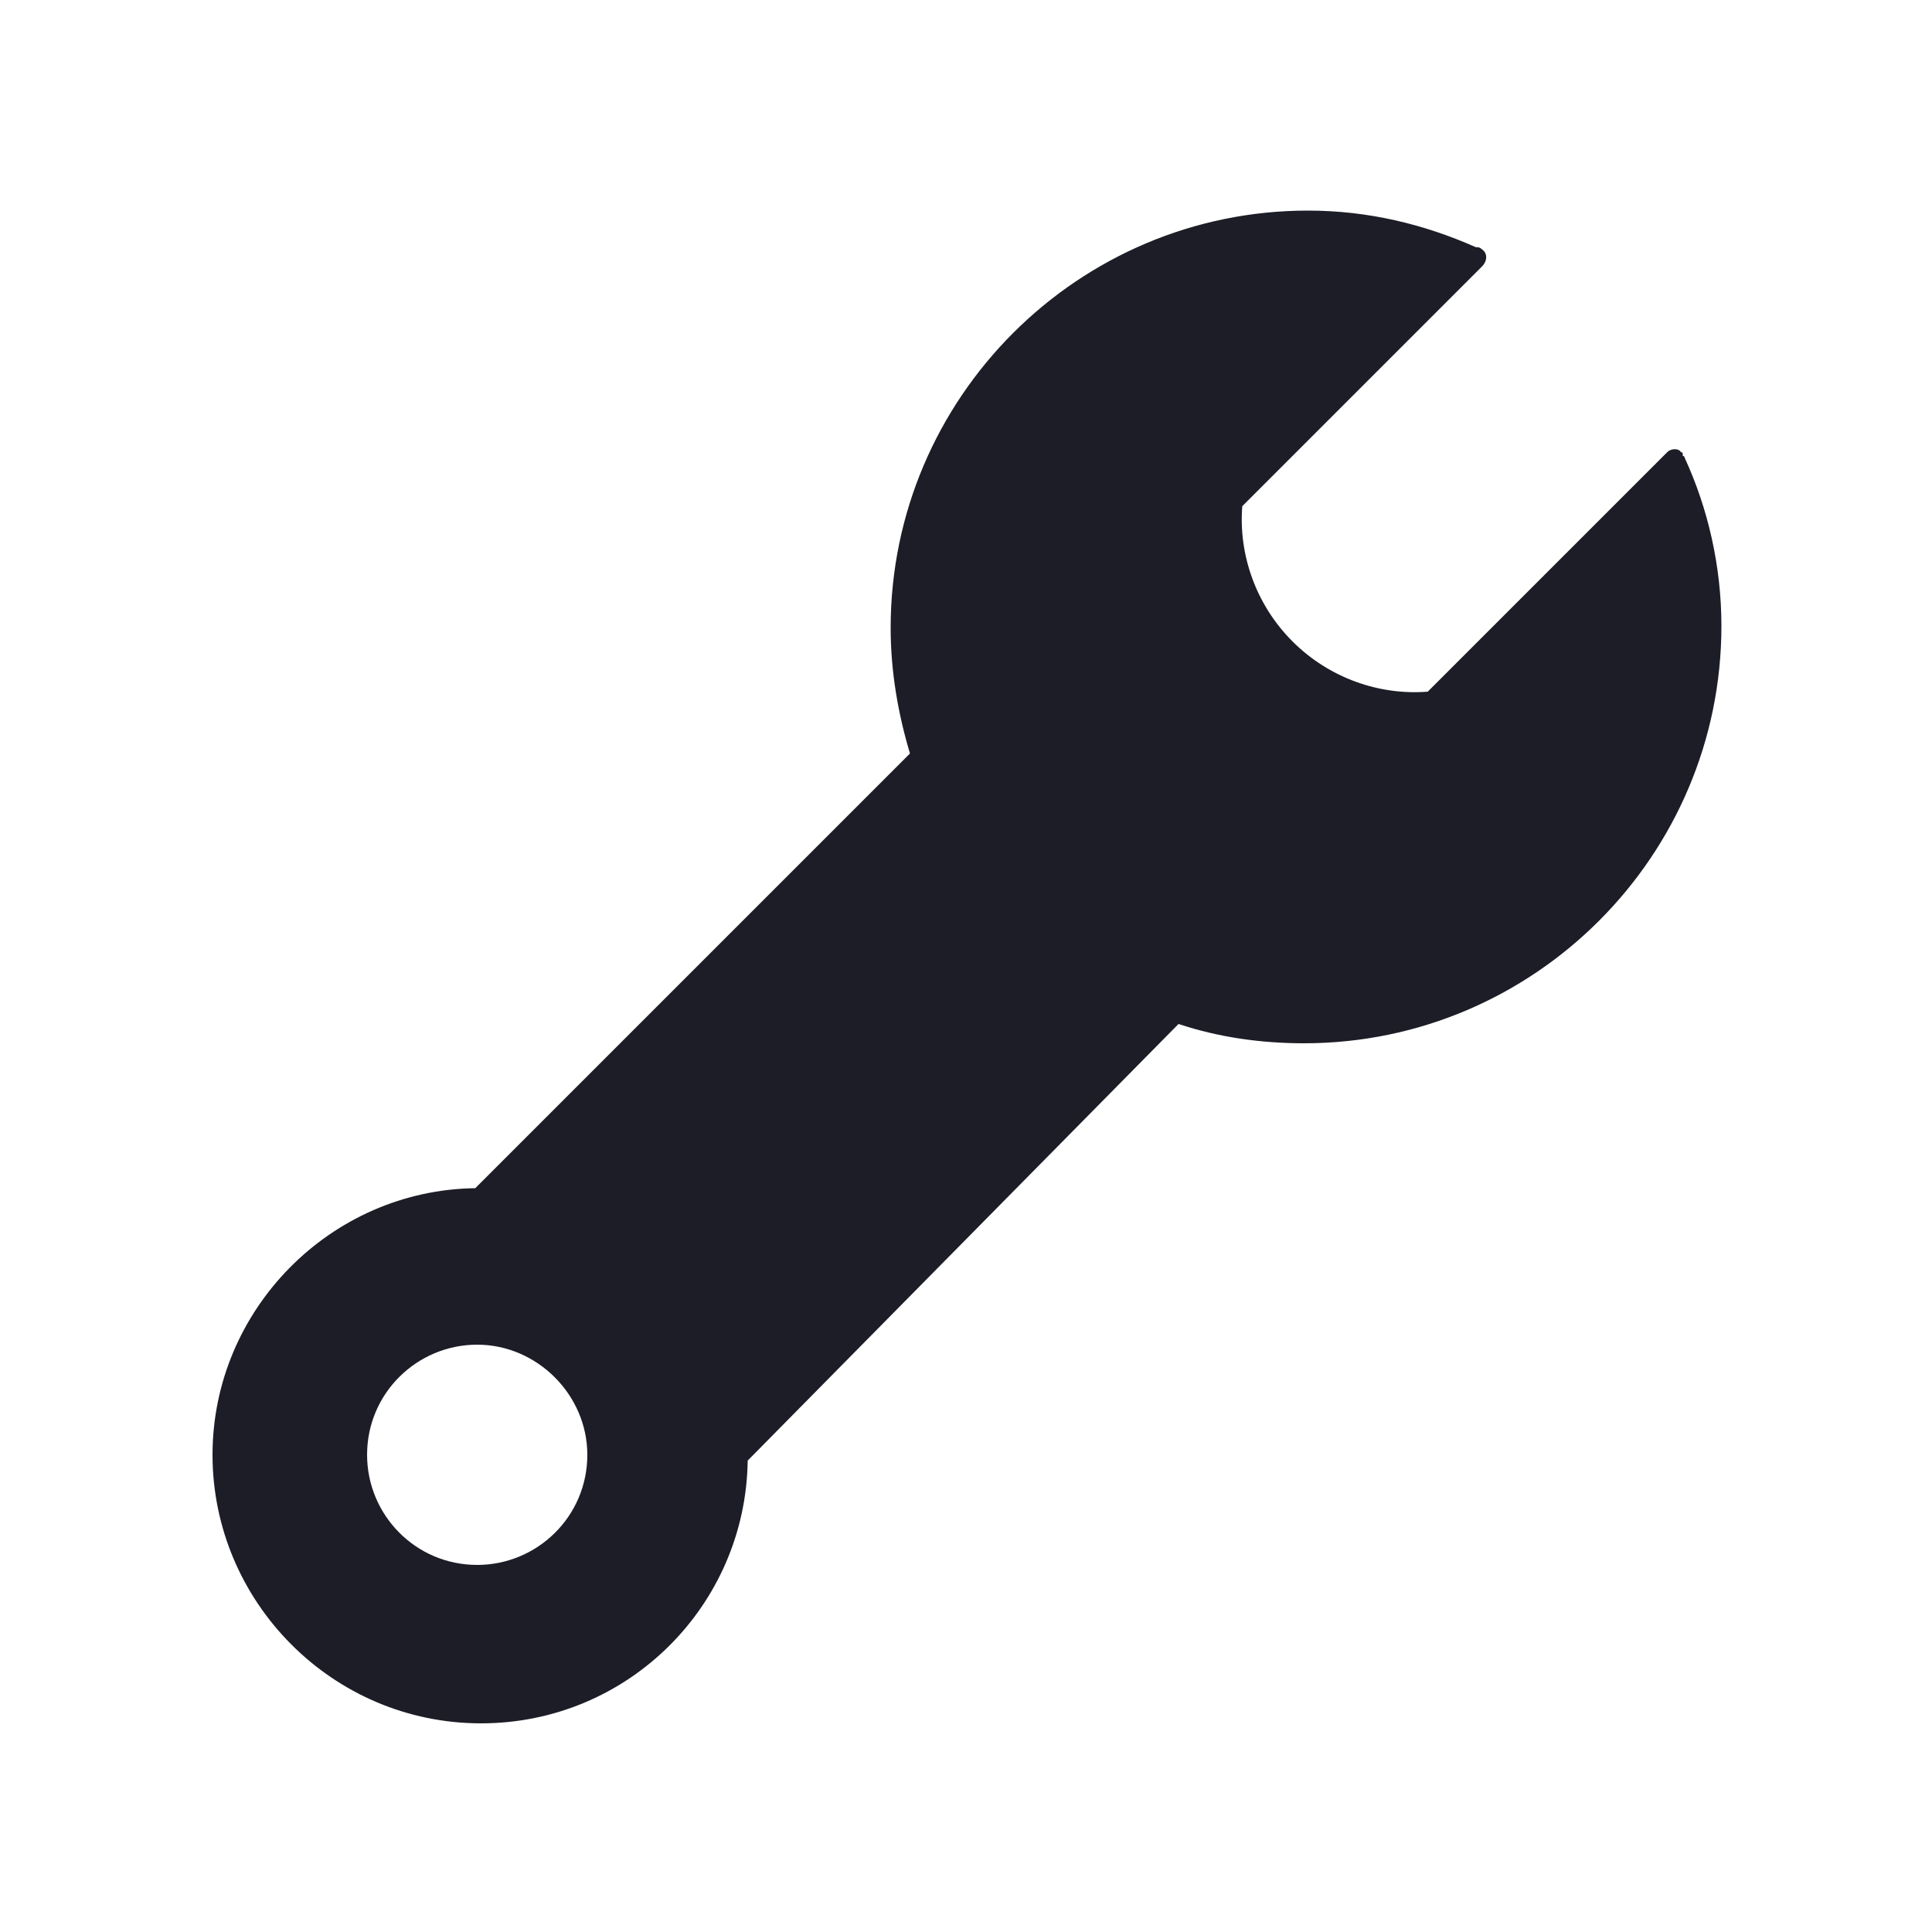
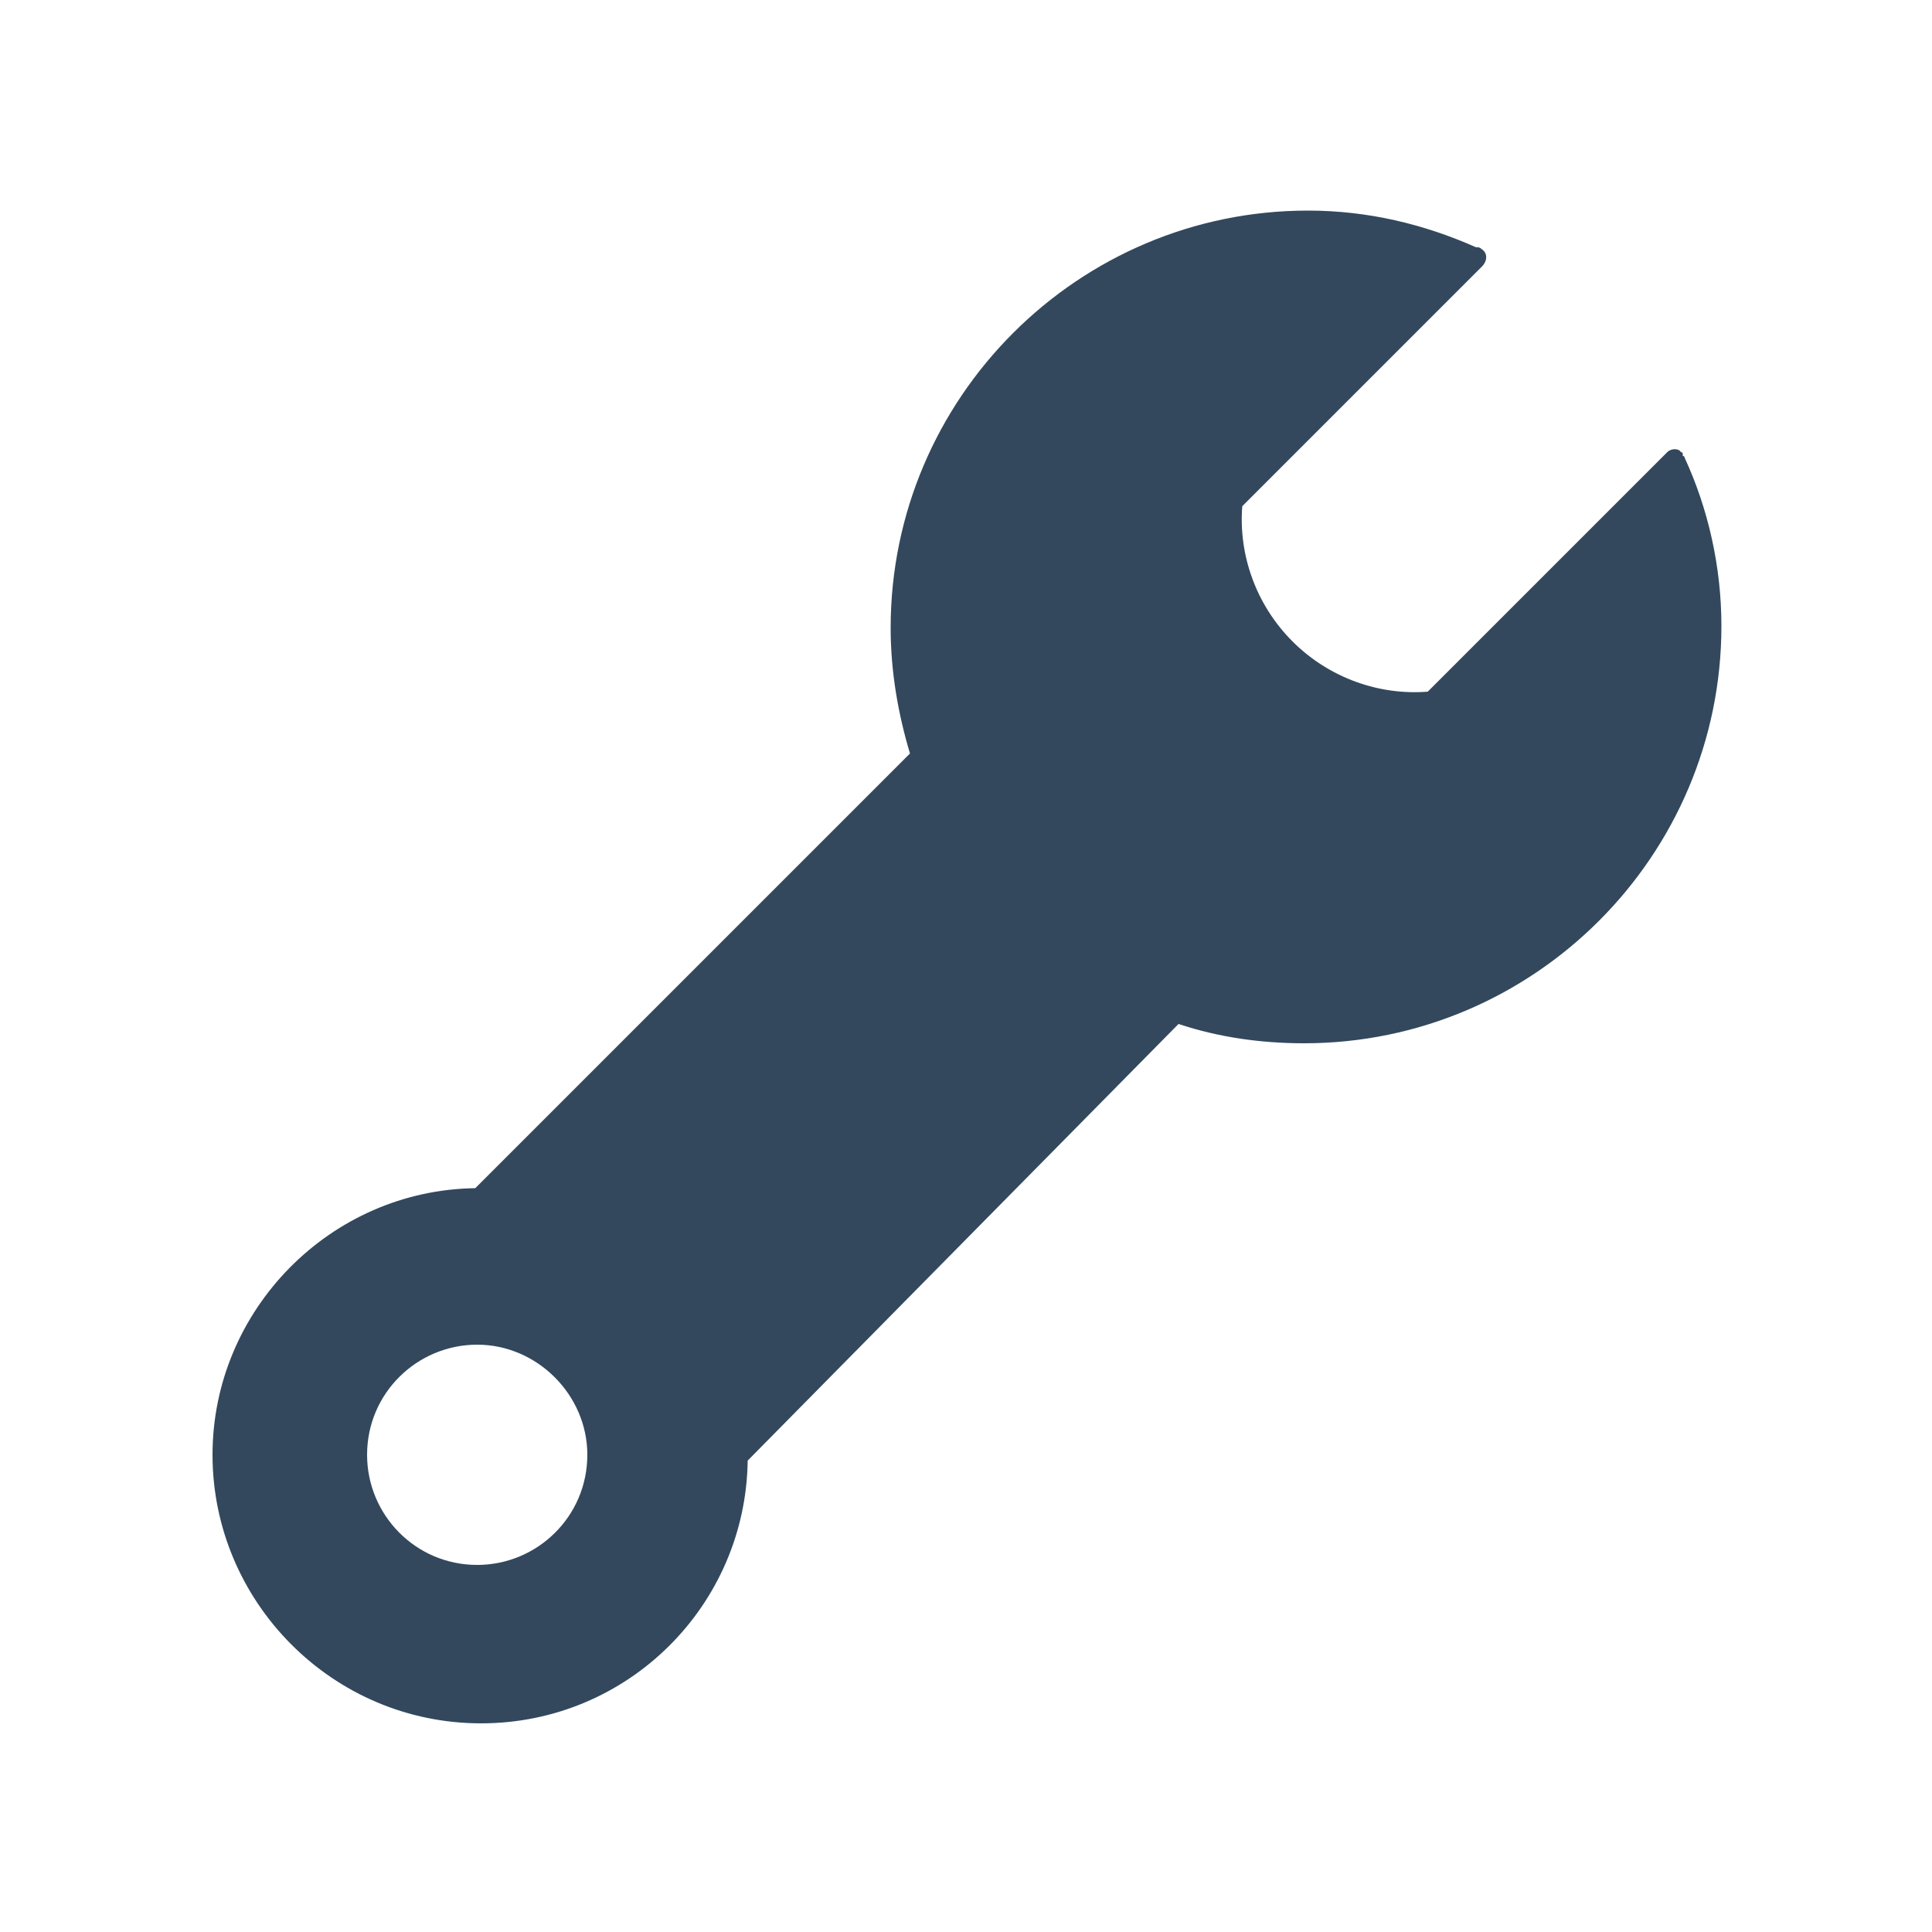
<svg xmlns="http://www.w3.org/2000/svg" version="1.1" id="Layer_1" x="0px" y="0px" viewBox="-249 351 100 100" enable-background="new -249 351 100 100" xml:space="preserve">
  <g>
-     <path fill="#1C1D26" d="M-162.7,374.4l-3.9,3.9l-3.7,3.7l-4.8,4.8c-2.5,0.2-5.1-0.7-7-2.6c-1.9-1.9-2.8-4.5-2.6-7l4.8-4.8l3.7-3.7   l3.9-3.9c0.3-0.3,0.3-0.7,0-0.9c0,0-0.1-0.1-0.2-0.1l0,0c0,0,0,0,0,0c0,0-0.1,0-0.1,0c-2.7-1.2-5.6-1.9-8.7-1.9   c-11.9,0-21.6,9.7-21.6,21.6c0,2.3,0.4,4.5,1,6.5l-22.5,22.5c-7.5,0.1-13.6,6.3-13.6,13.8c0,7.6,6.2,13.9,13.9,13.9   c7.6,0,13.7-6.1,13.8-13.6L-188,404c2.1,0.7,4.3,1,6.5,1c11.9,0,21.6-9.7,21.6-21.6c0-3.1-0.7-6.1-1.9-8.7c0,0,0-0.1-0.1-0.1   c0,0,0,0,0-0.1l0,0c0,0,0-0.1-0.1-0.1C-162.1,374.2-162.5,374.2-162.7,374.4z M-218.6,426.3c0,3.2-2.6,5.7-5.7,5.7   c-3.2,0-5.7-2.6-5.7-5.7c0-3.2,2.6-5.7,5.7-5.7C-221.2,420.6-218.6,423.2-218.6,426.3z" />
+     <path fill="#33485D" d="M-162.7,374.4l-3.9,3.9l-3.7,3.7l-4.8,4.8c-2.5,0.2-5.1-0.7-7-2.6c-1.9-1.9-2.8-4.5-2.6-7l4.8-4.8l3.7-3.7   l3.9-3.9c0.3-0.3,0.3-0.7,0-0.9c0,0-0.1-0.1-0.2-0.1l0,0c0,0,0,0,0,0c0,0-0.1,0-0.1,0c-2.7-1.2-5.6-1.9-8.7-1.9   c-11.9,0-21.6,9.7-21.6,21.6c0,2.3,0.4,4.5,1,6.5l-22.5,22.5c-7.5,0.1-13.6,6.3-13.6,13.8c0,7.6,6.2,13.9,13.9,13.9   c7.6,0,13.7-6.1,13.8-13.6L-188,404c2.1,0.7,4.3,1,6.5,1c11.9,0,21.6-9.7,21.6-21.6c0-3.1-0.7-6.1-1.9-8.7c0,0,0-0.1-0.1-0.1   c0,0,0,0,0-0.1l0,0c0,0,0-0.1-0.1-0.1C-162.1,374.2-162.5,374.2-162.7,374.4z M-218.6,426.3c0,3.2-2.6,5.7-5.7,5.7   c-3.2,0-5.7-2.6-5.7-5.7c0-3.2,2.6-5.7,5.7-5.7C-221.2,420.6-218.6,423.2-218.6,426.3z" />
  </g>
</svg>
